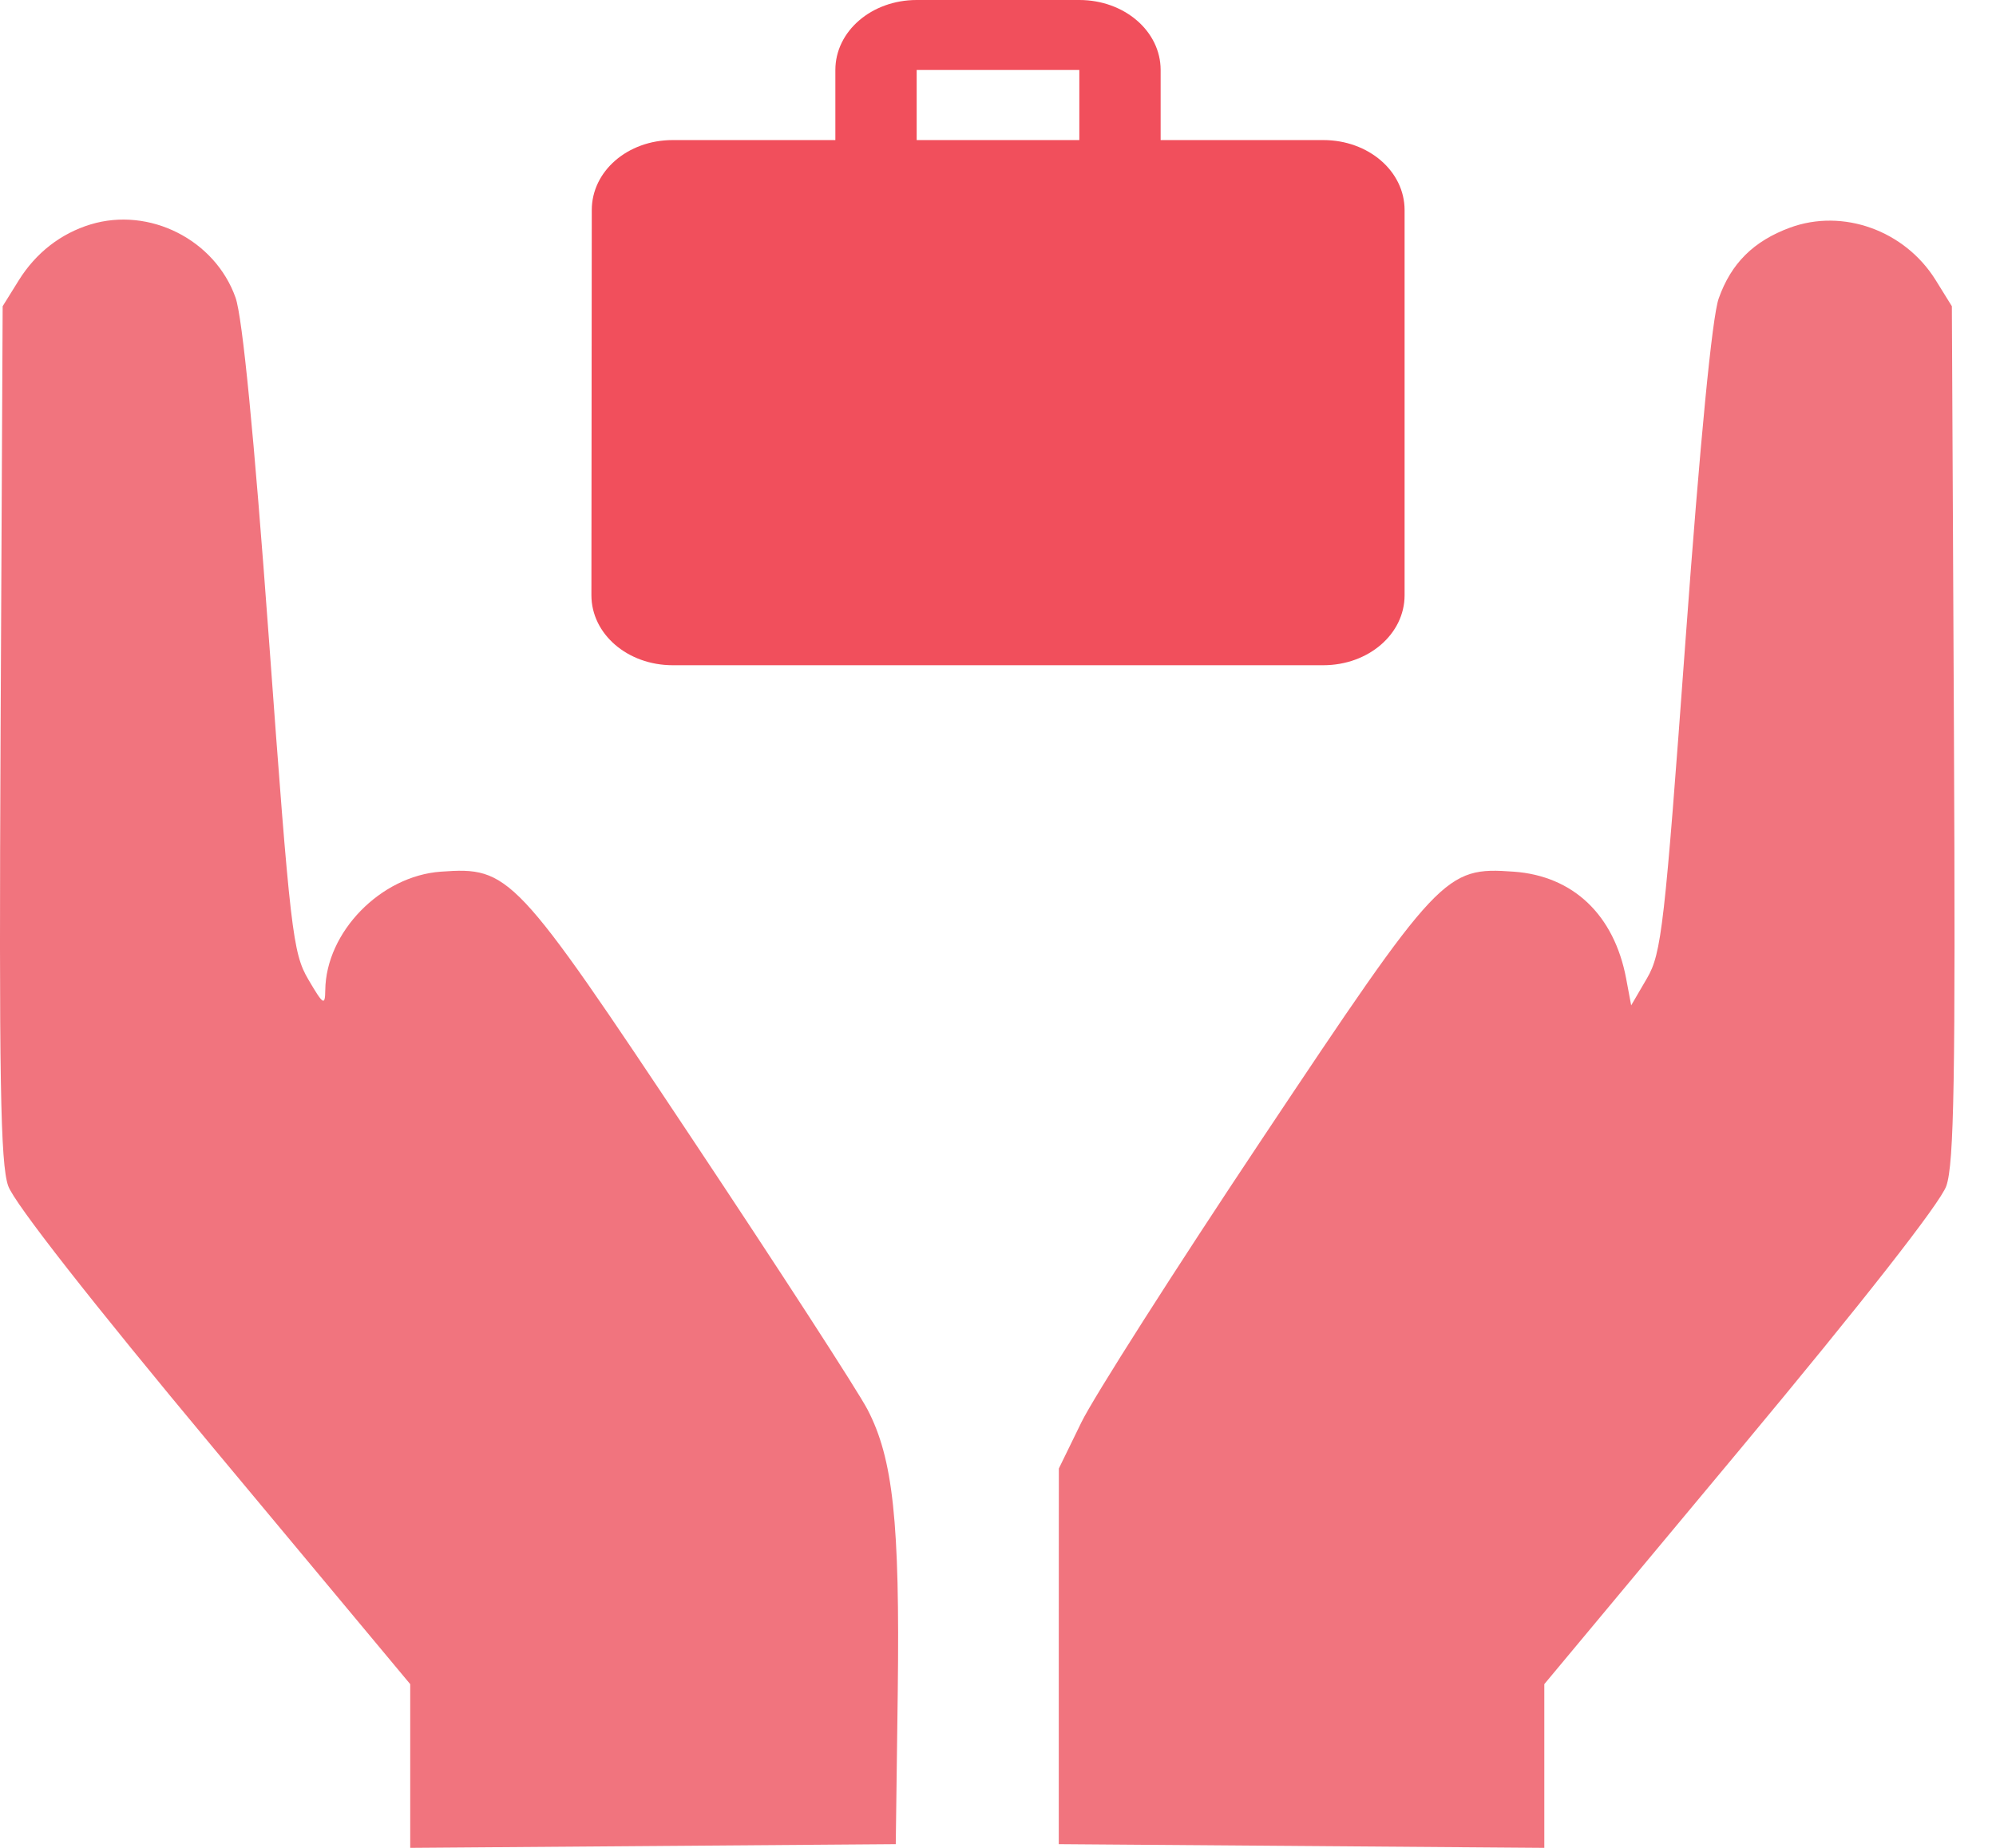
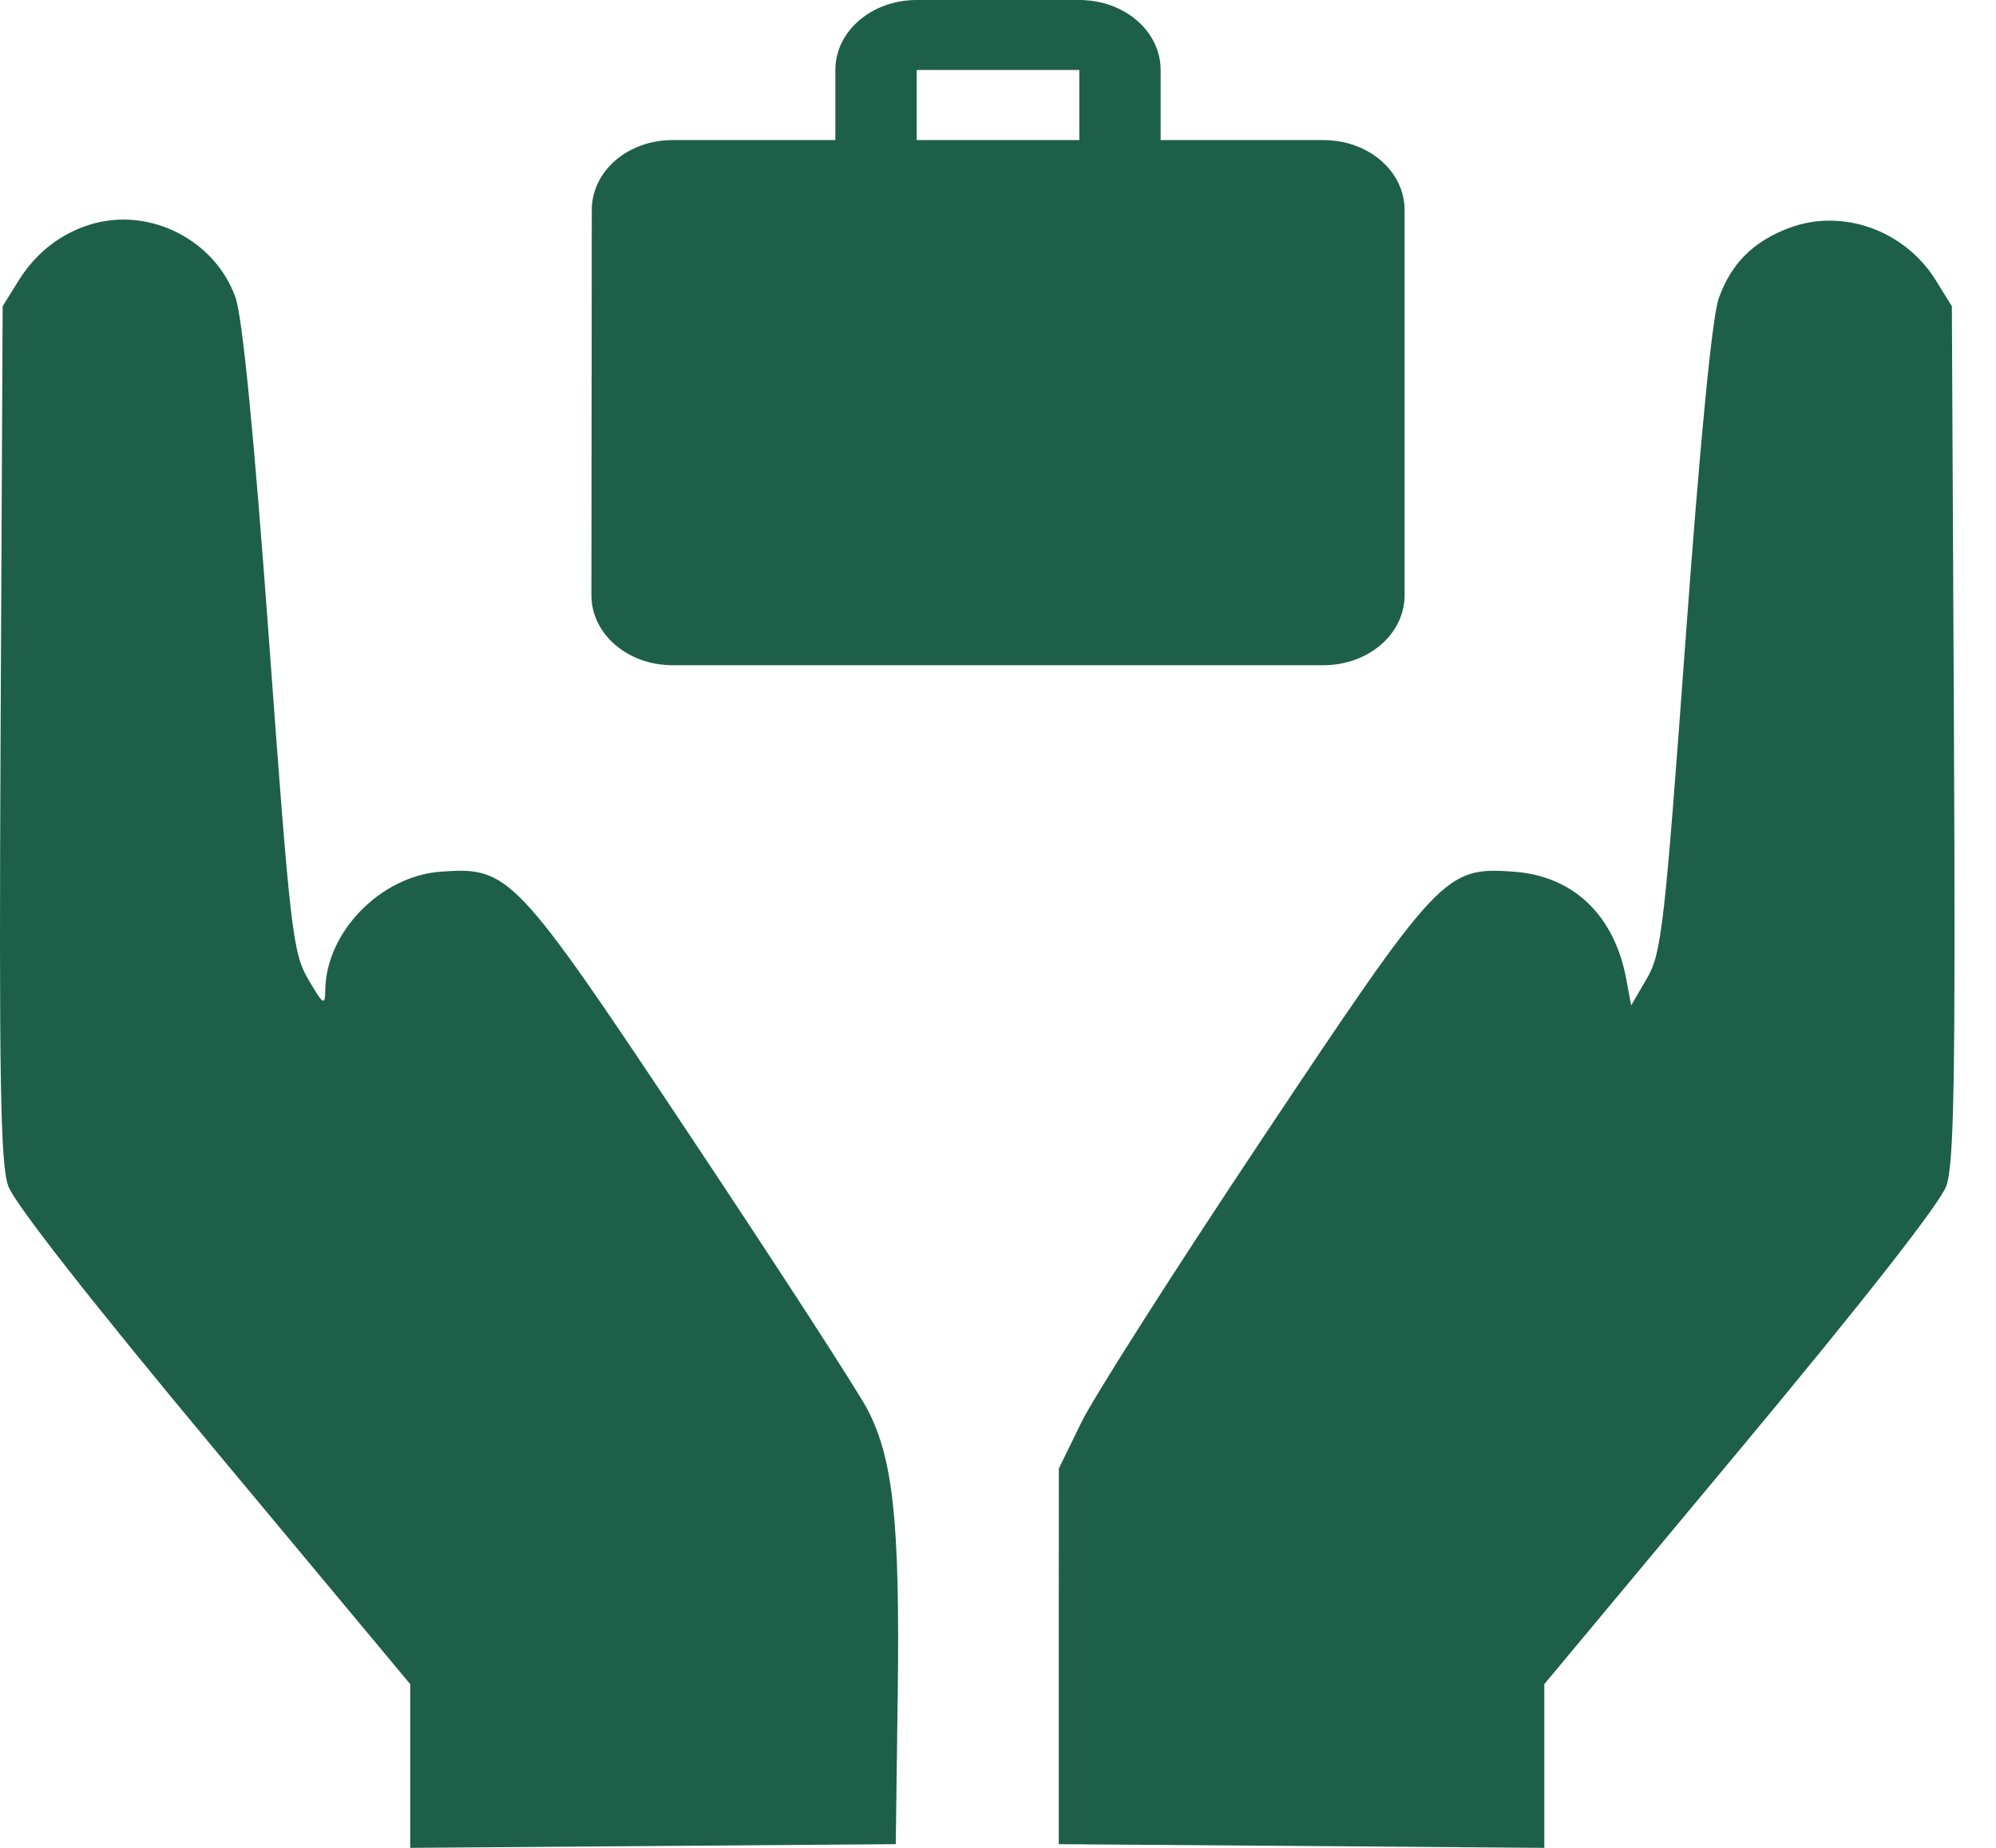
<svg xmlns="http://www.w3.org/2000/svg" width="27" height="25" viewBox="0 0 27 25" fill="none">
-   <path d="M17.9 1.895H15.7V0.947C15.7 0.422 15.21 0 14.6 0H12.4C11.79 0 11.3 0.422 11.3 0.947V1.895H9.1C8.489 1.895 8.005 2.316 8.005 2.842L8 8.053C8 8.578 8.489 9 9.1 9H17.9C18.511 9 19 8.578 19 8.053V2.842C19 2.316 18.511 1.895 17.9 1.895ZM14.6 1.895H12.4V0.947H14.6V1.895Z" fill="#F14F5C" />
-   <path fill-rule="evenodd" clip-rule="evenodd" d="M1.226 3.036C0.822 3.159 0.485 3.421 0.253 3.794L0.036 4.143L0.008 9.909C-0.014 14.579 0.005 15.744 0.111 16.045C0.192 16.276 1.246 17.621 2.895 19.6L5.549 22.785V23.892V25L8.833 24.975L12.117 24.95L12.144 22.888C12.173 20.595 12.081 19.733 11.735 19.07C11.607 18.823 10.54 17.176 9.364 15.409C6.964 11.802 6.893 11.727 5.963 11.793C5.15 11.851 4.409 12.61 4.4 13.396C4.397 13.612 4.374 13.598 4.171 13.252C3.96 12.892 3.927 12.61 3.638 8.65C3.435 5.875 3.28 4.292 3.186 4.026C2.908 3.243 2.021 2.795 1.226 3.036ZM24.213 3.08C23.72 3.262 23.417 3.563 23.249 4.038C23.16 4.288 22.998 5.959 22.801 8.65C22.517 12.531 22.476 12.898 22.279 13.235L22.065 13.602L21.997 13.239C21.835 12.378 21.28 11.85 20.476 11.793C19.546 11.727 19.475 11.803 17.072 15.409C15.894 17.176 14.794 18.902 14.627 19.245L14.323 19.868L14.322 22.409L14.322 24.95L17.606 24.975L20.89 25V23.892V22.785L23.544 19.6C25.193 17.621 26.247 16.276 26.328 16.045C26.433 15.744 26.453 14.579 26.431 9.909L26.403 4.143L26.183 3.788C25.765 3.117 24.929 2.817 24.213 3.08Z" fill="#F1747E" />
+   <path d="M17.9 1.895H15.7V0.947C15.7 0.422 15.21 0 14.6 0H12.4C11.79 0 11.3 0.422 11.3 0.947V1.895H9.1C8.489 1.895 8.005 2.316 8.005 2.842L8 8.053C8 8.578 8.489 9 9.1 9H17.9C18.511 9 19 8.578 19 8.053V2.842C19 2.316 18.511 1.895 17.9 1.895ZM14.6 1.895H12.4V0.947H14.6V1.895Z" fill="#1E5F49" />
+   <path fill-rule="evenodd" clip-rule="evenodd" d="M1.226 3.036C0.822 3.159 0.485 3.421 0.253 3.794L0.036 4.143L0.008 9.909C-0.014 14.579 0.005 15.744 0.111 16.045C0.192 16.276 1.246 17.621 2.895 19.6L5.549 22.785V23.892V25L8.833 24.975L12.117 24.95L12.144 22.888C12.173 20.595 12.081 19.733 11.735 19.07C11.607 18.823 10.54 17.176 9.364 15.409C6.964 11.802 6.893 11.727 5.963 11.793C5.15 11.851 4.409 12.61 4.4 13.396C4.397 13.612 4.374 13.598 4.171 13.252C3.96 12.892 3.927 12.61 3.638 8.65C3.435 5.875 3.28 4.292 3.186 4.026C2.908 3.243 2.021 2.795 1.226 3.036ZM24.213 3.08C23.72 3.262 23.417 3.563 23.249 4.038C23.16 4.288 22.998 5.959 22.801 8.65C22.517 12.531 22.476 12.898 22.279 13.235L22.065 13.602L21.997 13.239C21.835 12.378 21.28 11.85 20.476 11.793C19.546 11.727 19.475 11.803 17.072 15.409C15.894 17.176 14.794 18.902 14.627 19.245L14.323 19.868L14.322 22.409L14.322 24.95L17.606 24.975L20.89 25V23.892V22.785L23.544 19.6C25.193 17.621 26.247 16.276 26.328 16.045C26.433 15.744 26.453 14.579 26.431 9.909L26.403 4.143L26.183 3.788C25.765 3.117 24.929 2.817 24.213 3.08Z" fill="#1E5F49" />
</svg>
